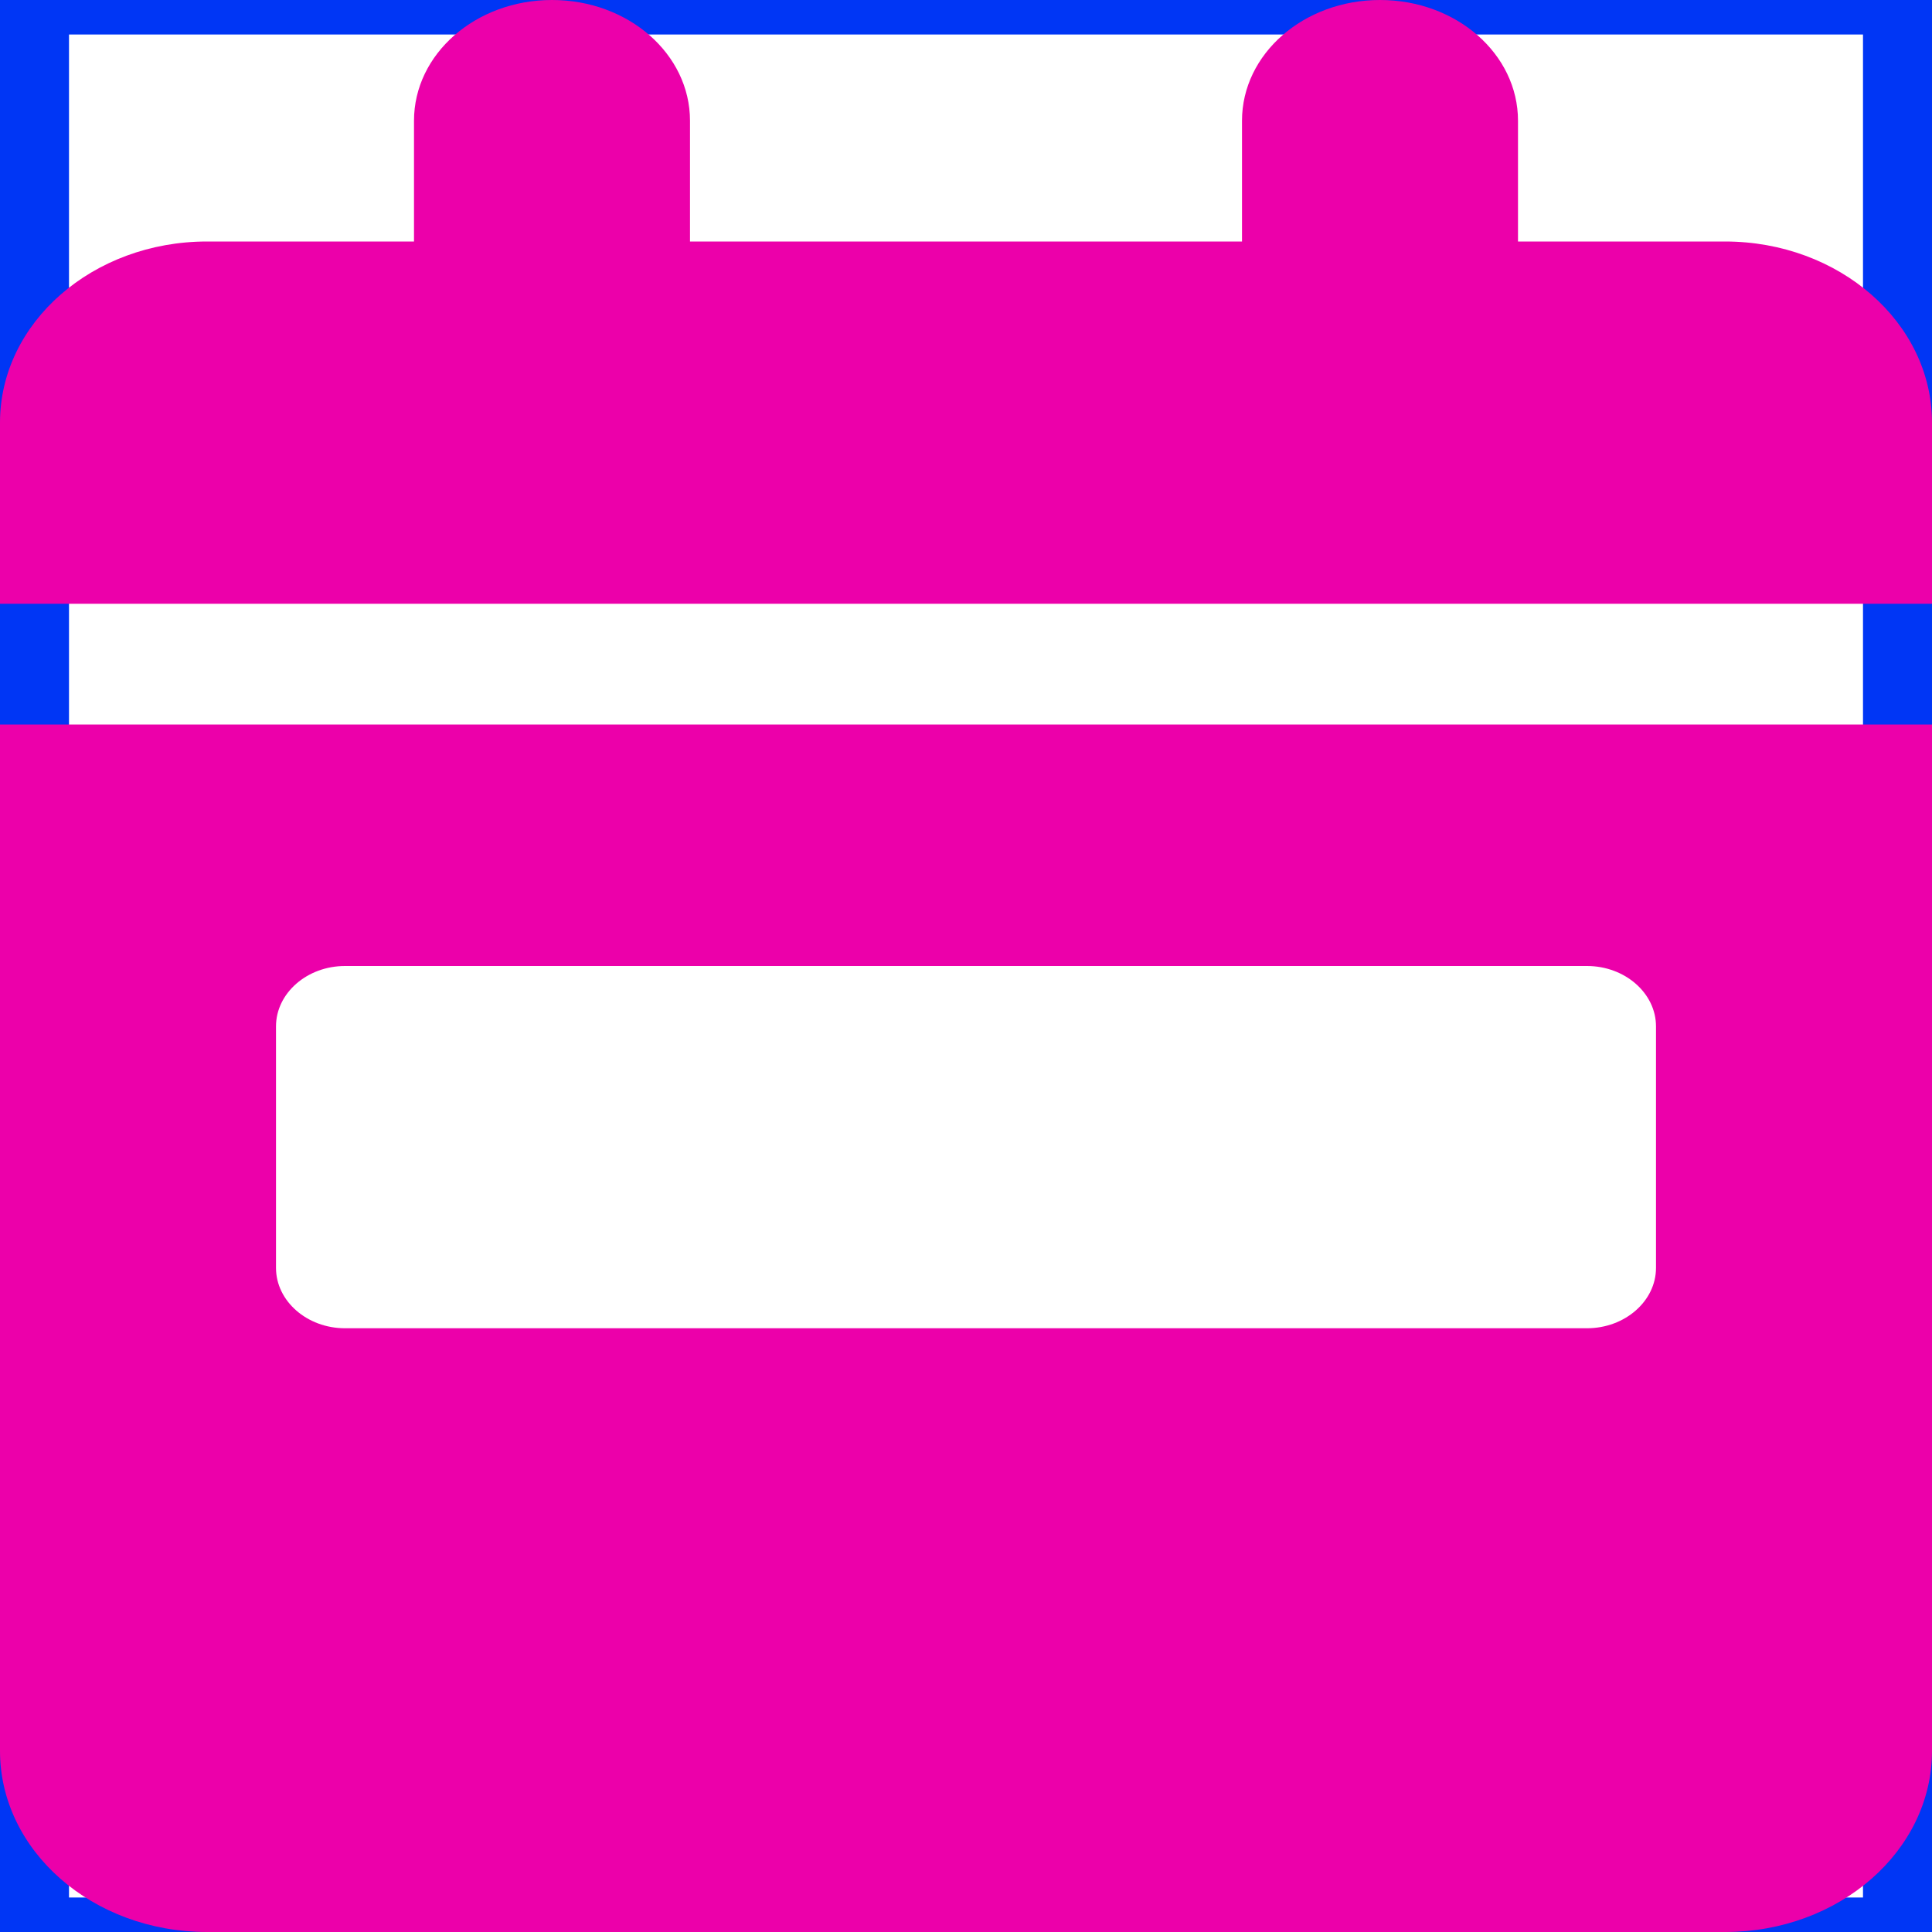
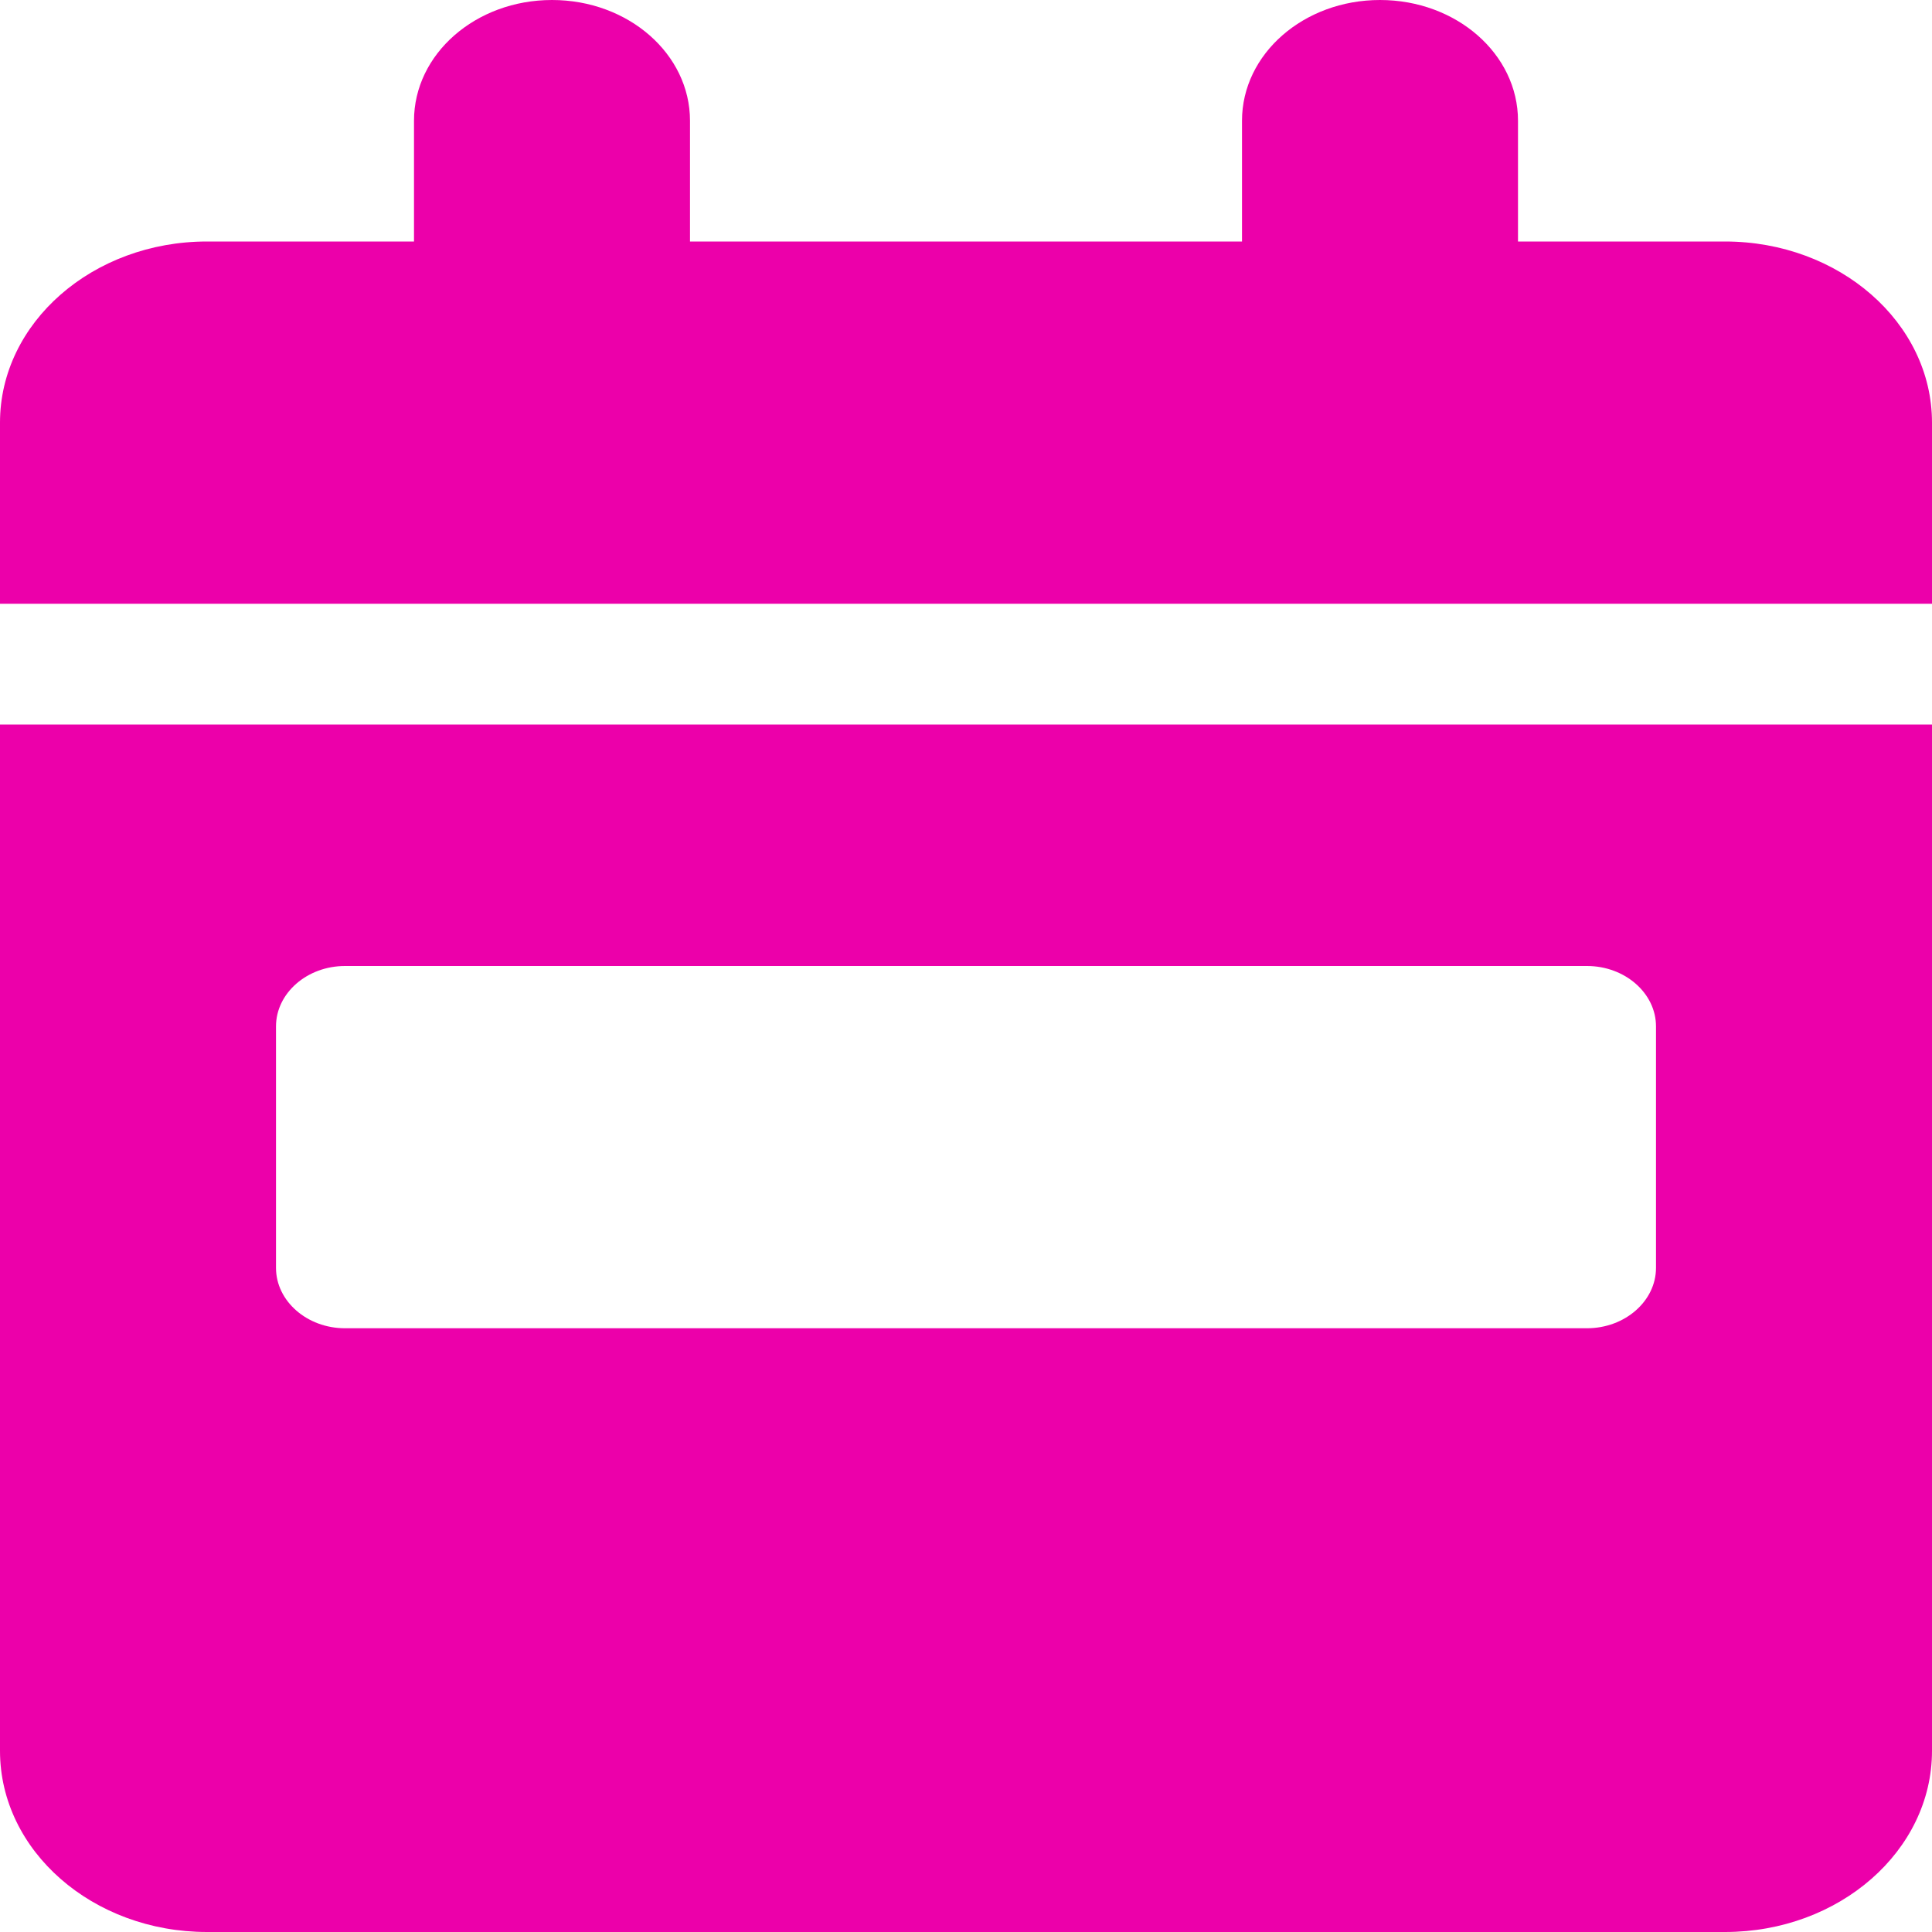
- <svg xmlns="http://www.w3.org/2000/svg" width="28" height="28" viewBox="0 0 28 28" fill="none">
-   <path d="M27.5 28H0.5V0H27.5V28Z" stroke="#0036F5" />
-   <path d="M8 0C9.106 0 10 0.782 10 1.75V3.5H18V1.75C18 0.782 18.894 0 20 0C21.106 0 22 0.782 22 1.75V3.5H25C26.656 3.5 28 4.676 28 6.125V8.75H0V6.125C0 4.676 1.344 3.5 3 3.5H6V1.75C6 0.782 6.894 0 8 0ZM0 10.5H28V25.375C28 26.824 26.656 28 25 28H3C1.344 28 0 26.824 0 25.375V10.5ZM5 14C4.45 14 4 14.394 4 14.875V18.375C4 18.856 4.45 19.25 5 19.25H23C23.55 19.25 24 18.856 24 18.375V14.875C24 14.394 23.55 14 23 14H5Z" fill="#EC00AA" />
+ <svg xmlns="http://www.w3.org/2000/svg" version="1.1" id="Layer_1" x="0px" y="0px" width="28px" height="28px" viewBox="0 0 28 28" enable-background="new 0 0 28 28" xml:space="preserve">
+   <path fill="#EC00AA" d="M8,0c1.106,0,2,0.782,2,1.75V3.5h8V1.75C18,0.782,18.894,0,20,0s2,0.782,2,1.75V3.5h3  c1.656,0,3,1.176,3,2.625V8.75H0V6.125C0,4.676,1.344,3.5,3,3.5h3V1.75C6,0.782,6.894,0,8,0z M0,10.5h28v14.875  C28,26.824,26.656,28,25,28H3c-1.656,0-3-1.176-3-2.625V10.5z M5,14c-0.55,0-1,0.394-1,0.875v3.5c0,0.481,0.45,0.875,1,0.875h18  c0.55,0,1-0.394,1-0.875v-3.5C24,14.394,23.55,14,23,14H5z" />
</svg>
